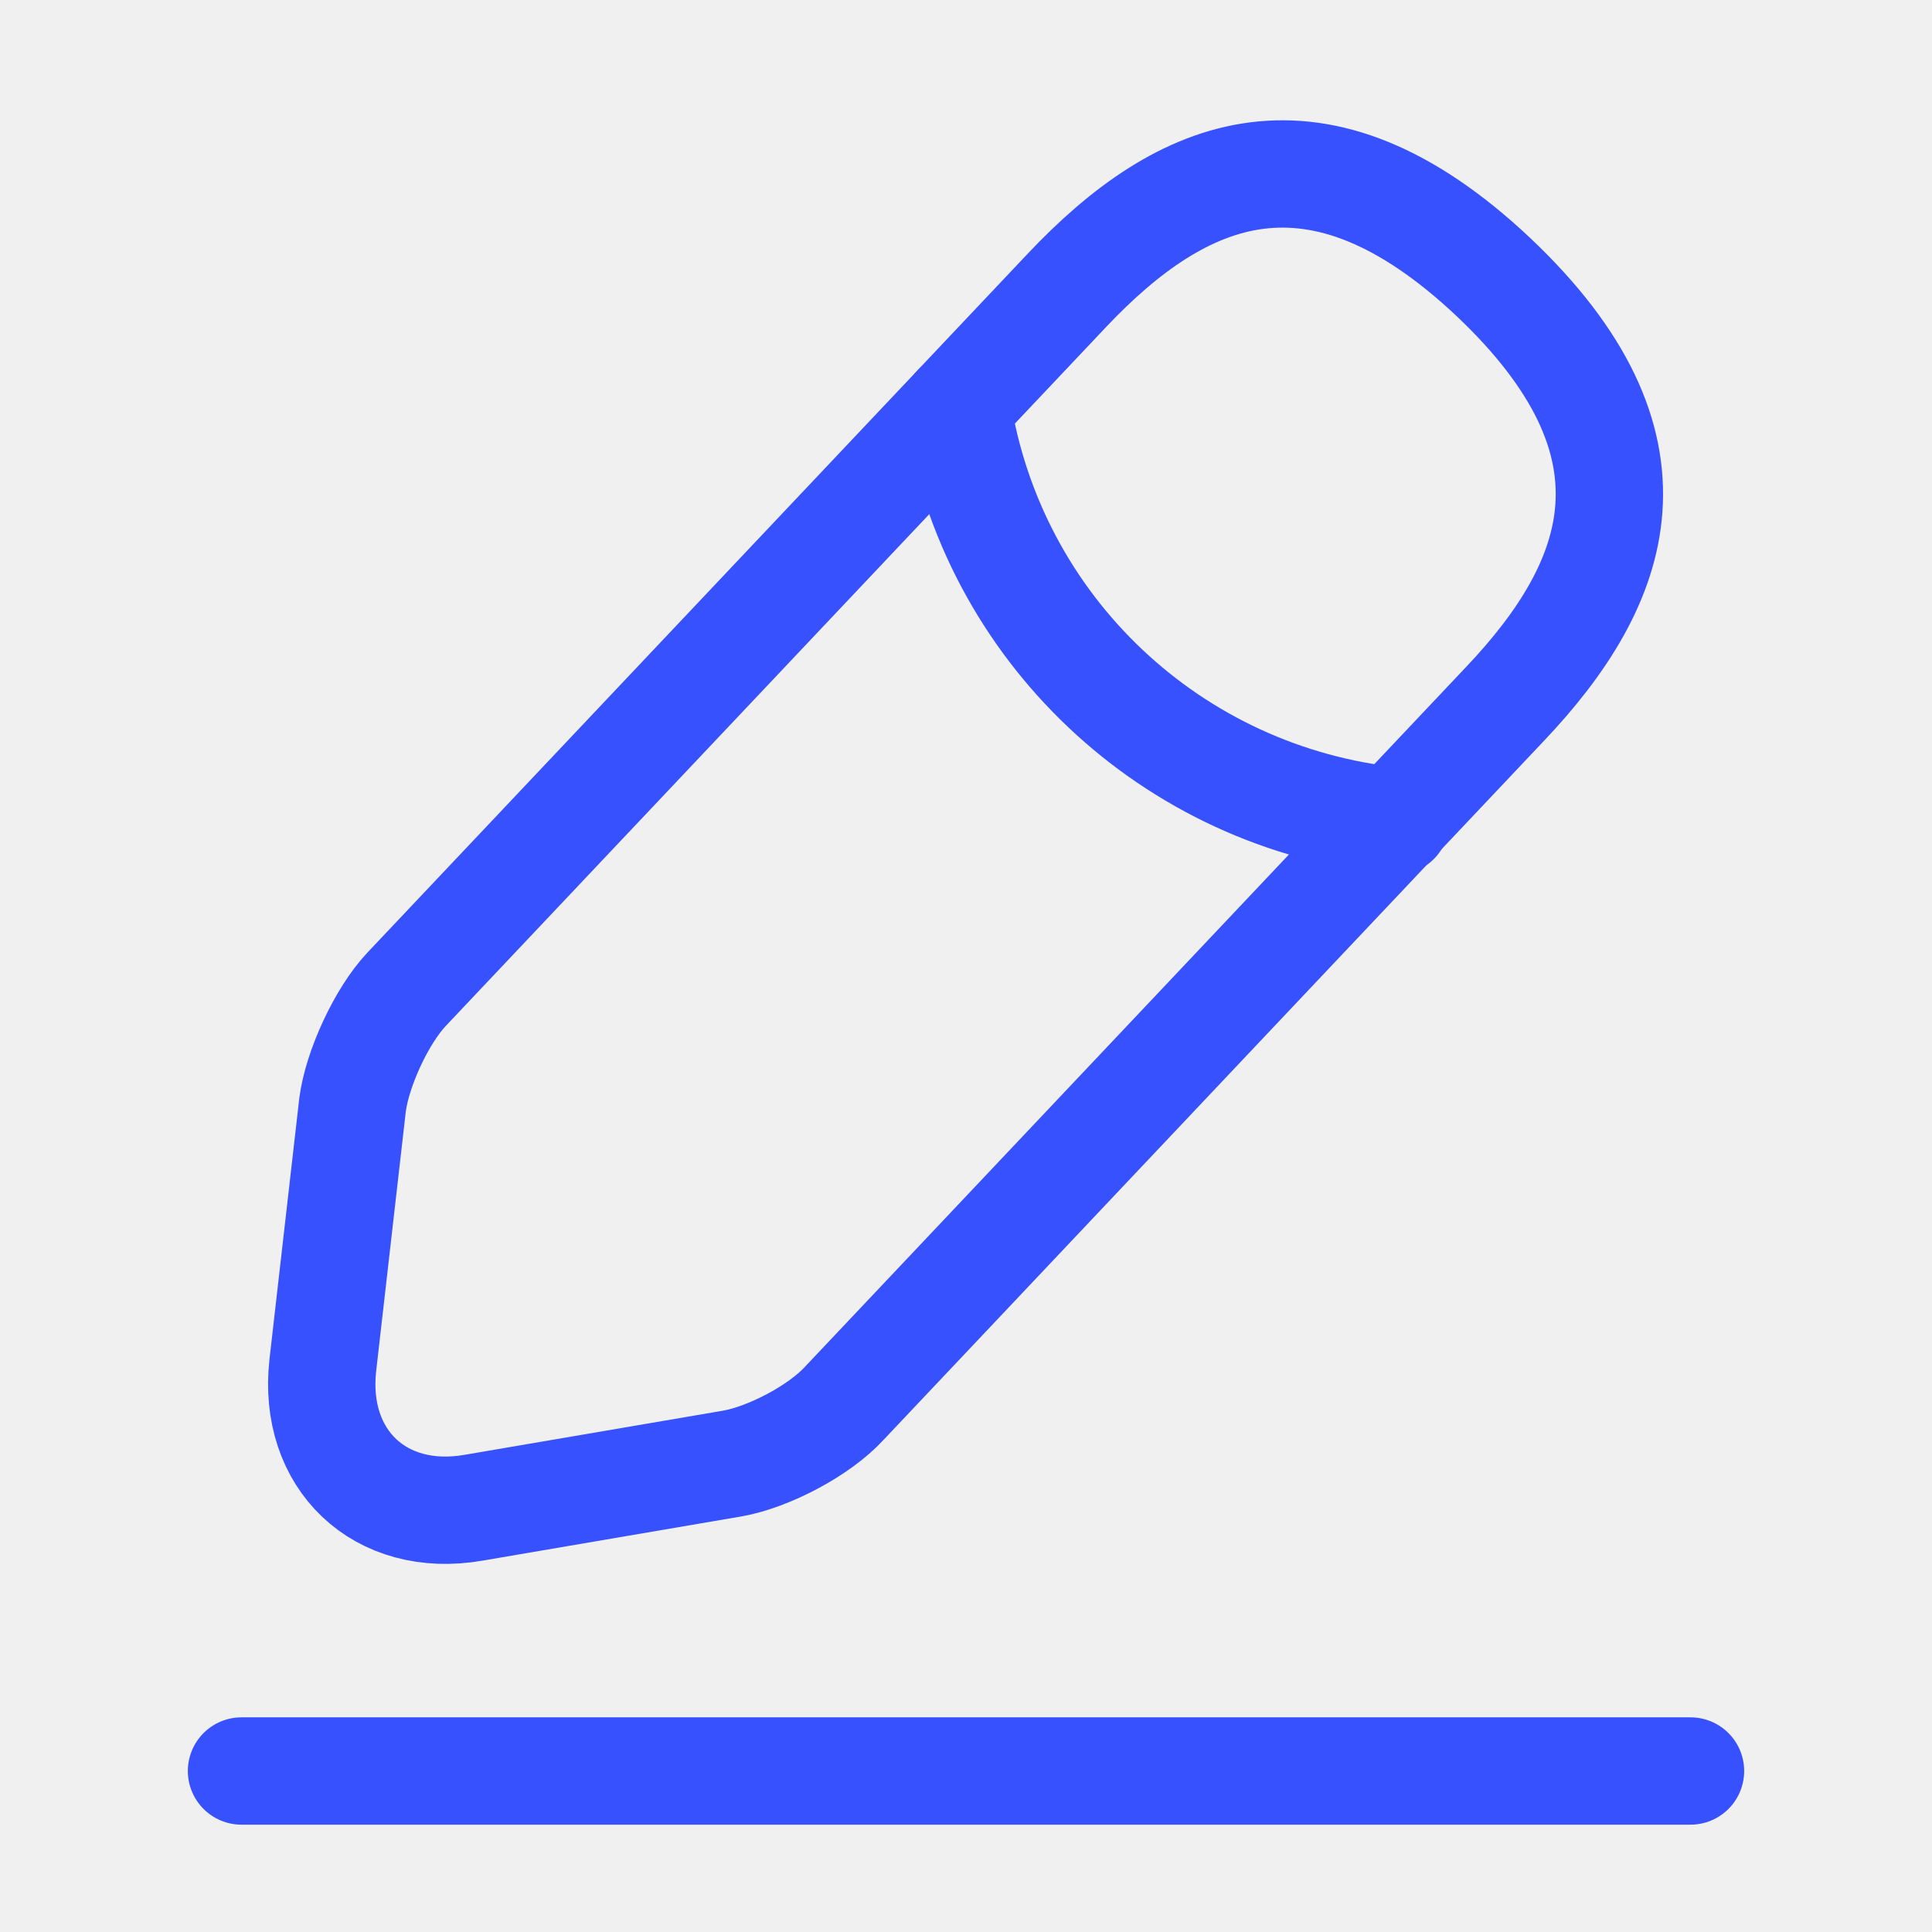
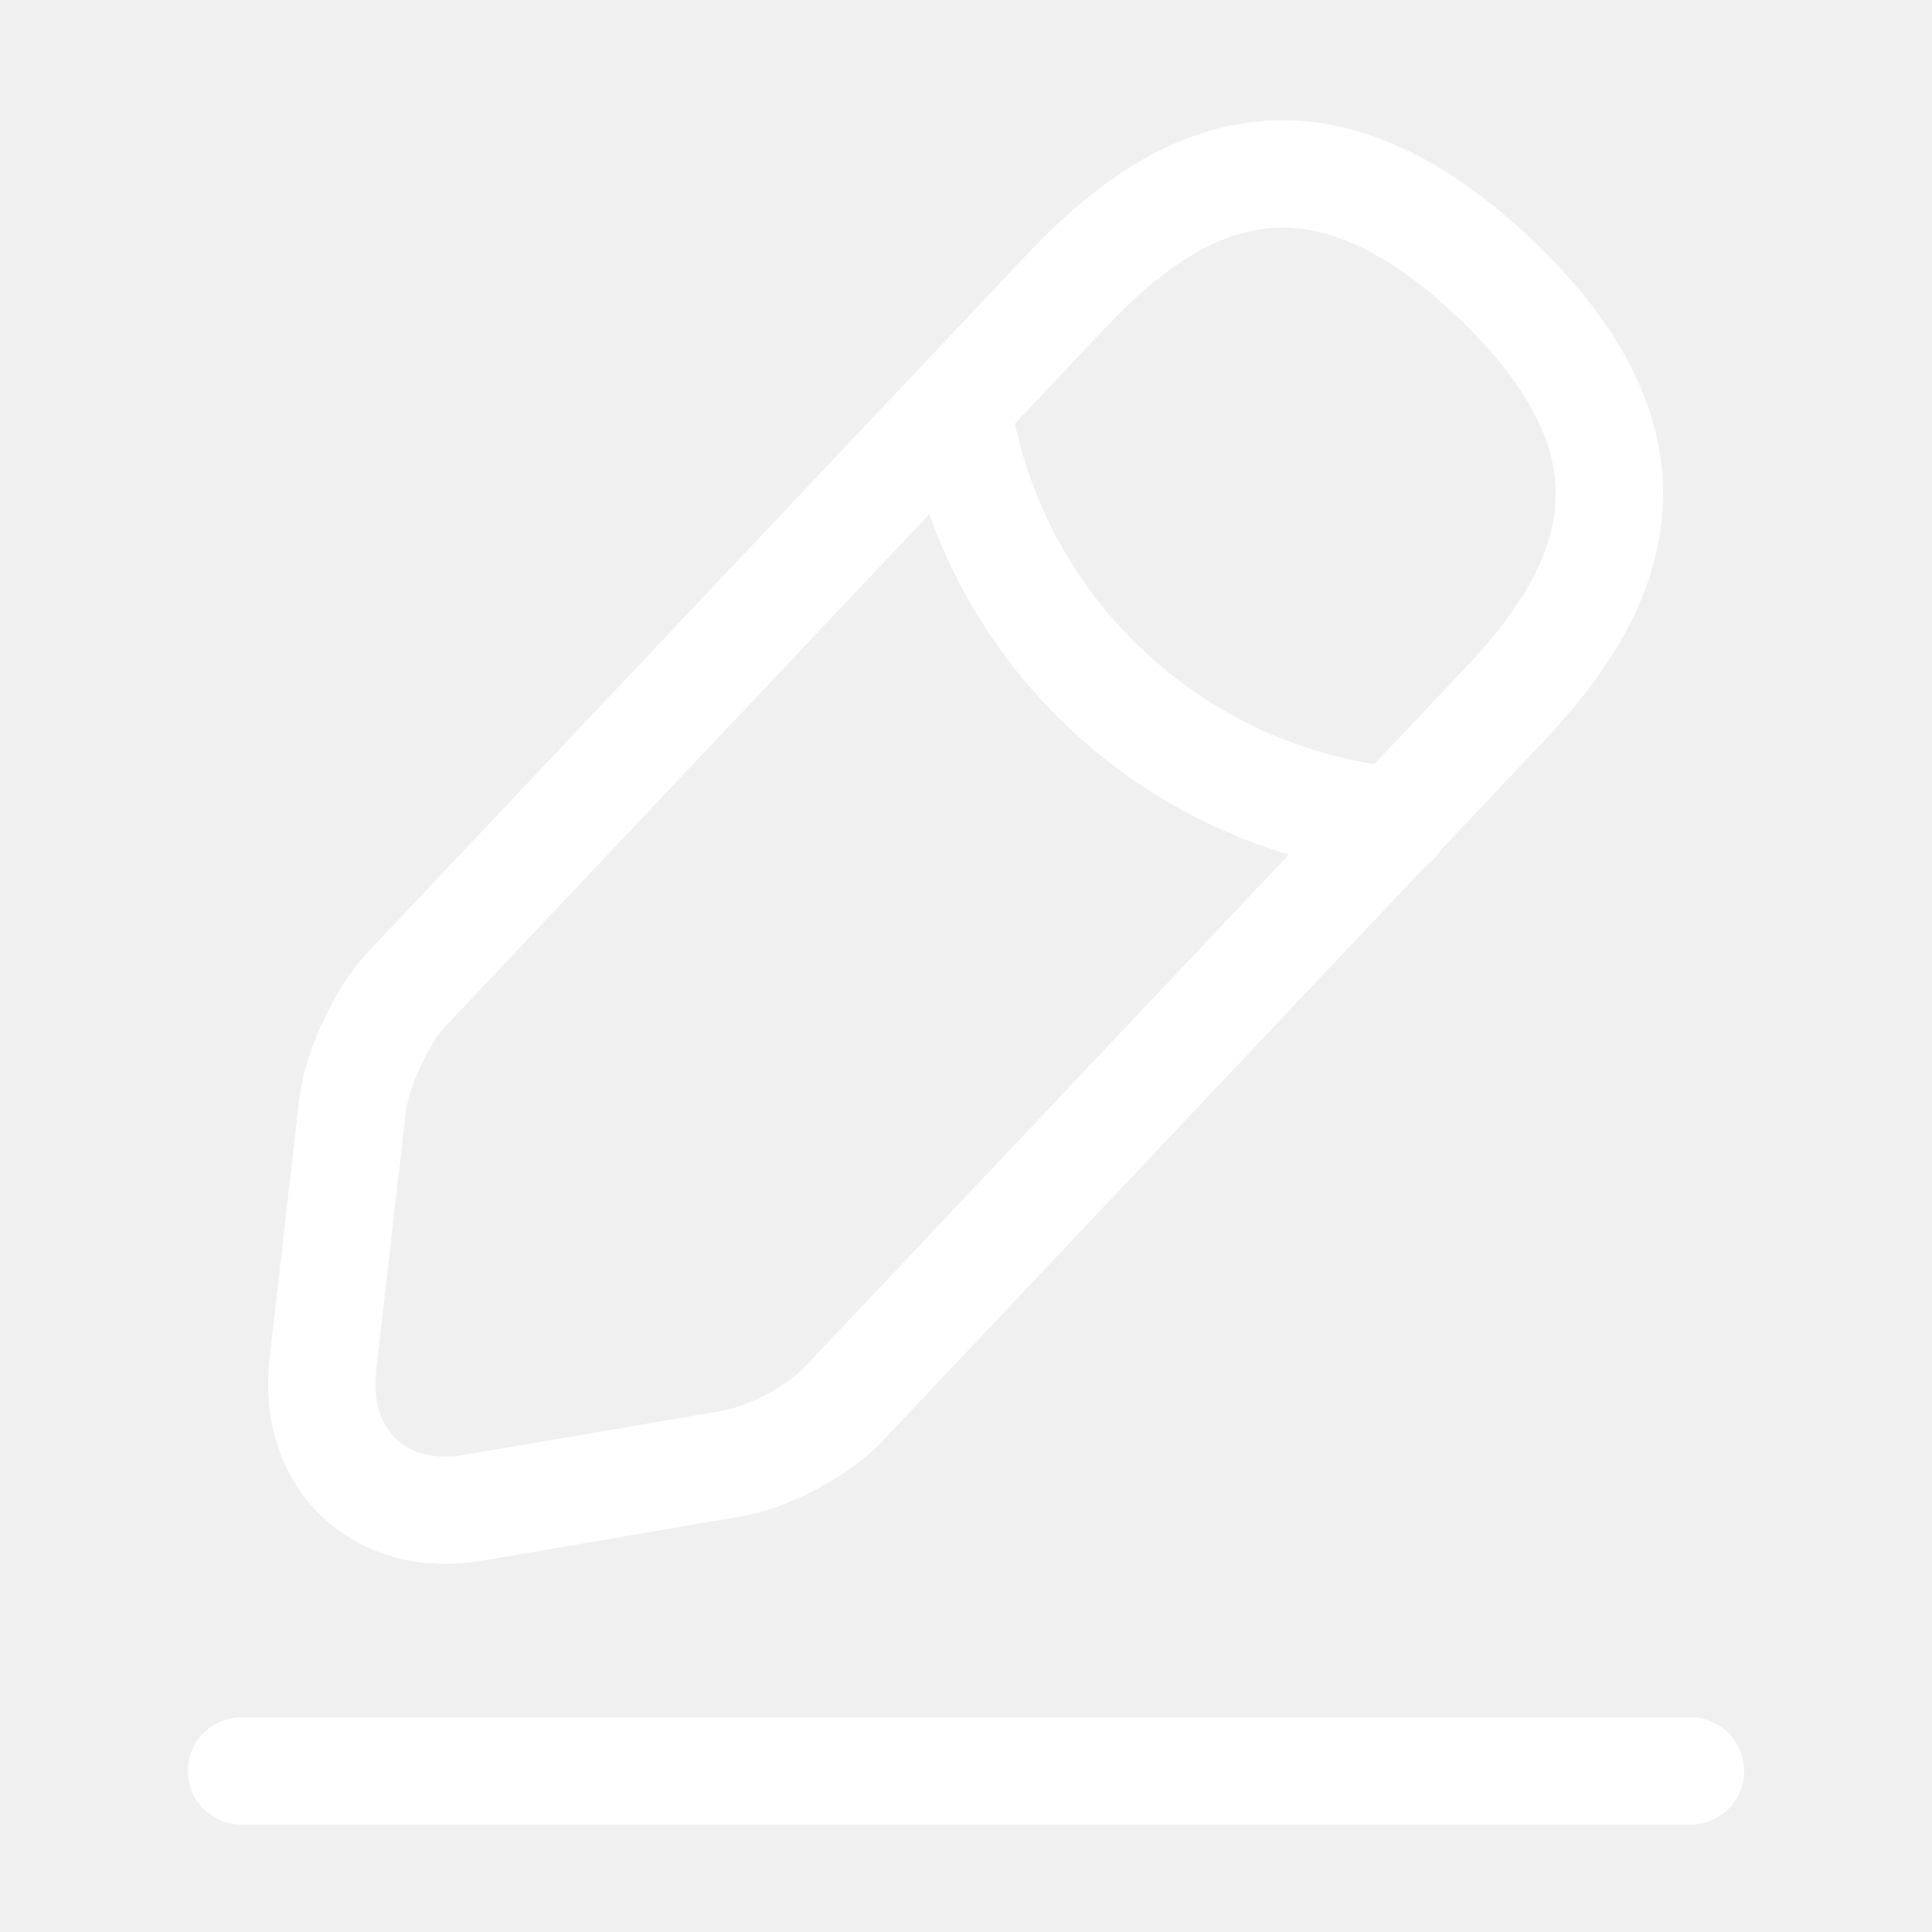
<svg xmlns="http://www.w3.org/2000/svg" width="36" height="36" viewBox="0 0 36 36" fill="none">
-   <path d="M19.89 5.4L7.575 18.435C7.11 18.93 6.66 19.905 6.57 20.58L6.015 25.44C5.82 27.195 7.08 28.395 8.82 28.095L13.65 27.27C14.325 27.15 15.27 26.655 15.735 26.145L28.05 13.11C30.18 10.86 31.14 8.295 27.825 5.16C24.525 2.055 22.02 3.15 19.89 5.4Z" stroke="#3751FF" stroke-width="2" stroke-miterlimit="10" stroke-linecap="round" stroke-linejoin="round" />
-   <path d="M17.835 7.575C18.48 11.715 21.84 14.88 26.01 15.3" stroke="#3751FF" stroke-width="2" stroke-miterlimit="10" stroke-linecap="round" stroke-linejoin="round" />
-   <path d="M4.5 33H31.5" stroke="#3751FF" stroke-width="2" stroke-miterlimit="10" stroke-linecap="round" stroke-linejoin="round" />
+   <path d="M19.89 5.4L7.575 18.435C7.11 18.93 6.66 19.905 6.57 20.58L6.015 25.44C5.82 27.195 7.08 28.395 8.82 28.095L13.65 27.27C14.325 27.15 15.27 26.655 15.735 26.145L28.05 13.11C30.18 10.86 31.14 8.295 27.825 5.16C24.525 2.055 22.02 3.15 19.89 5.4Z" stroke="white" stroke-width="2" stroke-miterlimit="10" stroke-linecap="round" stroke-linejoin="round" />
+   <path d="M17.835 7.575C18.48 11.715 21.84 14.88 26.01 15.3" stroke="white" stroke-width="2" stroke-miterlimit="10" stroke-linecap="round" stroke-linejoin="round" />
+   <path d="M4.5 33H31.5" stroke="white" stroke-width="2" stroke-miterlimit="10" stroke-linecap="round" stroke-linejoin="round" />
</svg>
